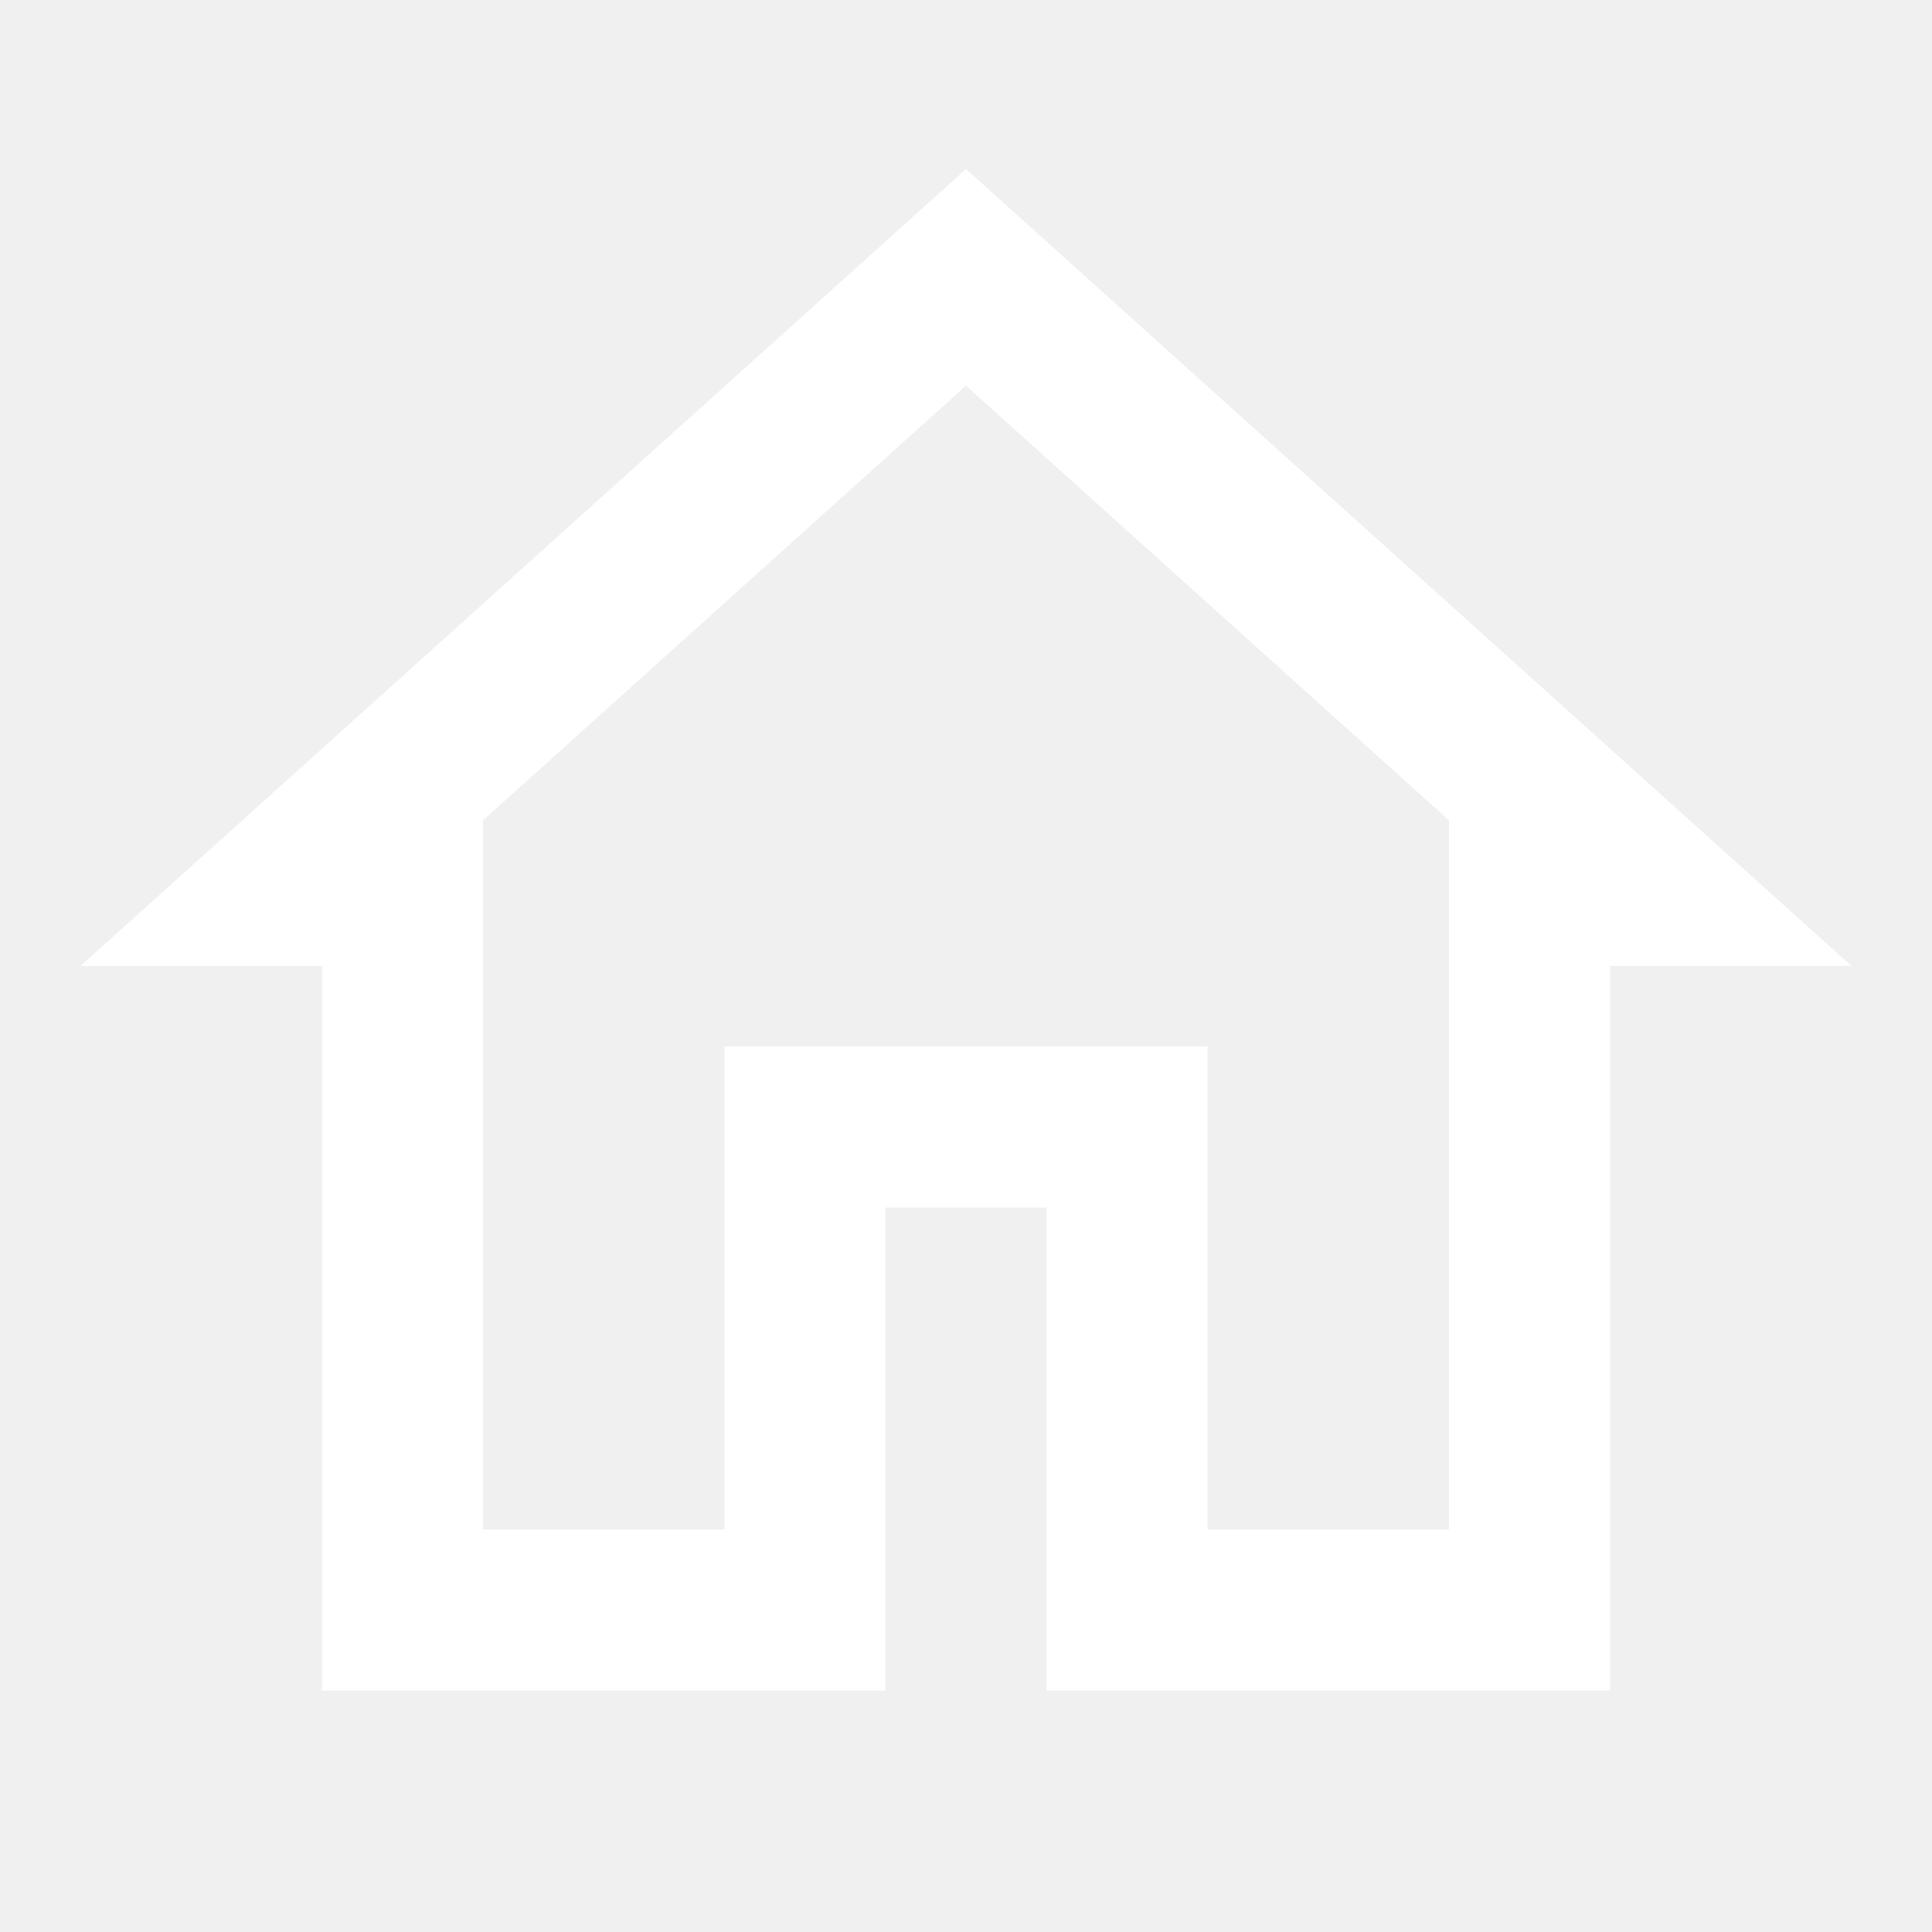
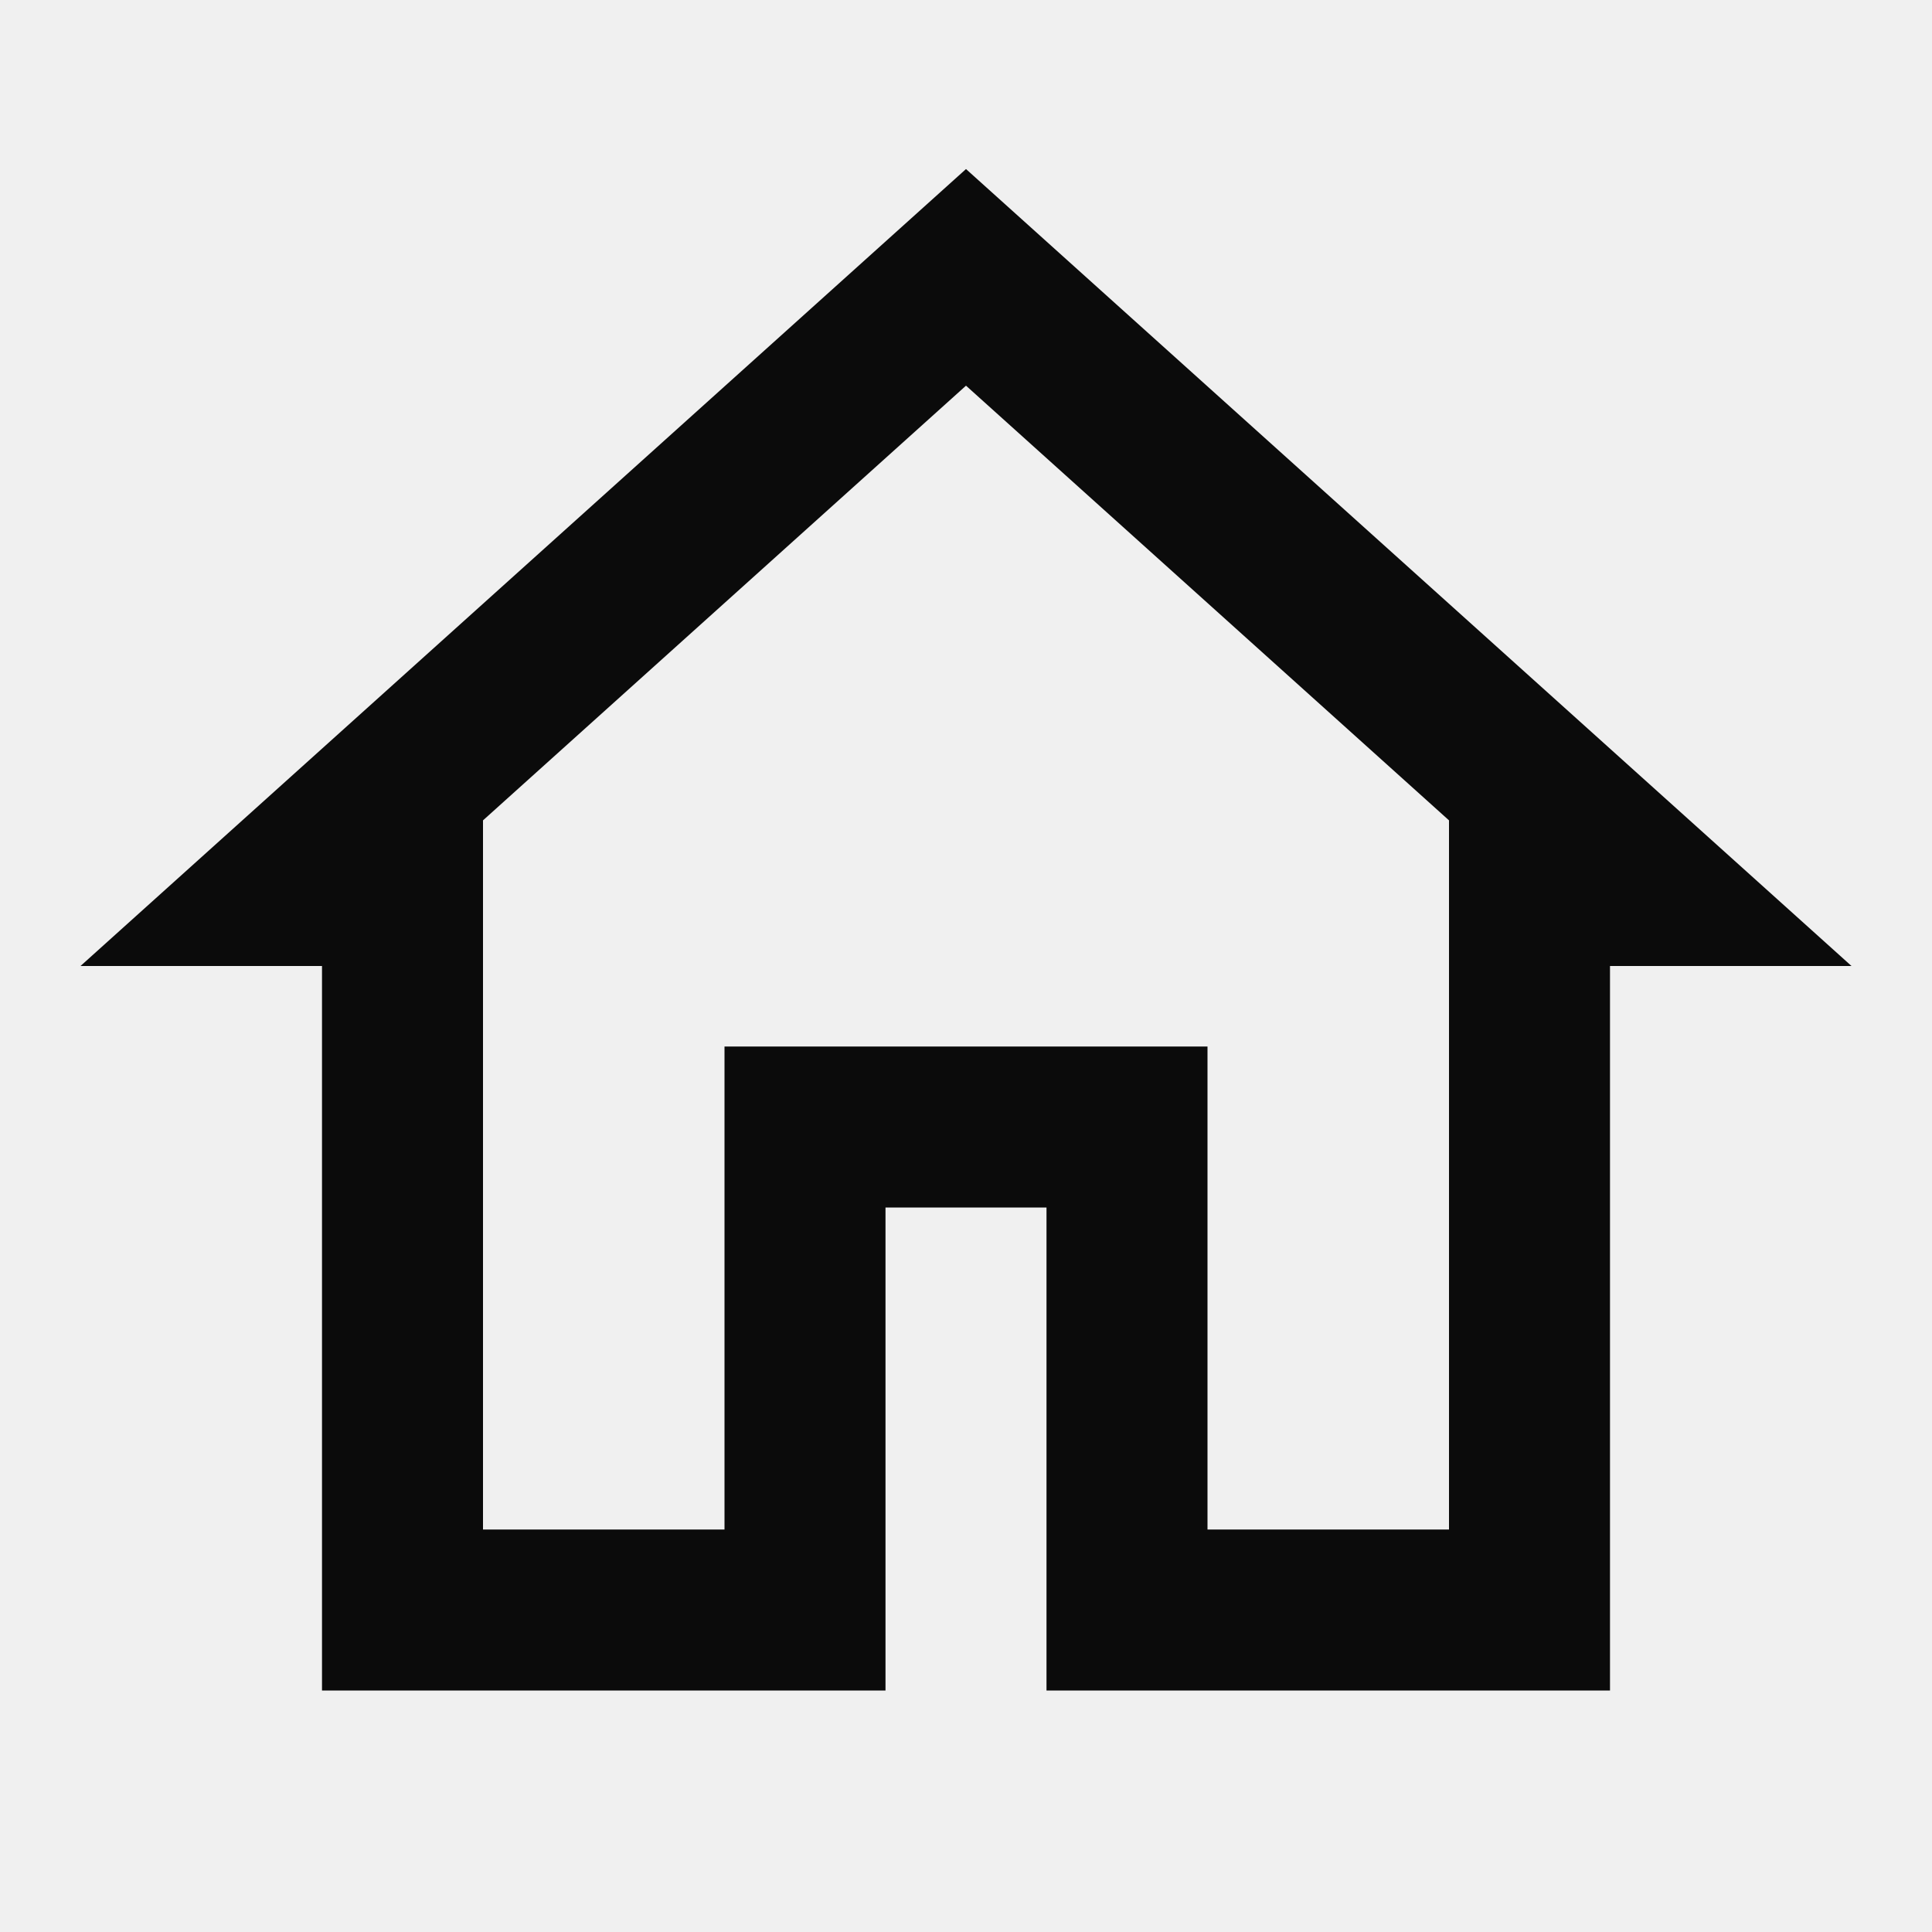
- <svg xmlns="http://www.w3.org/2000/svg" fill="#fff" viewBox="0 0 24 24" width="24px" height="24px">
+ <svg xmlns="http://www.w3.org/2000/svg" fill="#0b0b0b" viewBox="0 0 24 24" width="24px" height="24px">
  <path d="M 12 2.1 L 1 12 L 4 12 L 4 21 L 11 21 L 11 15 L 13 15 L 13 21 L 20 21 L 20 12 L 23 12 L 12 2.1 z M 12 4.791 L 18 10.191 L 18 11 L 18 19 L 15 19 L 15 13 L 9 13 L 9 19 L 6 19 L 6 10.191 L 12 4.791 z" />
</svg>
